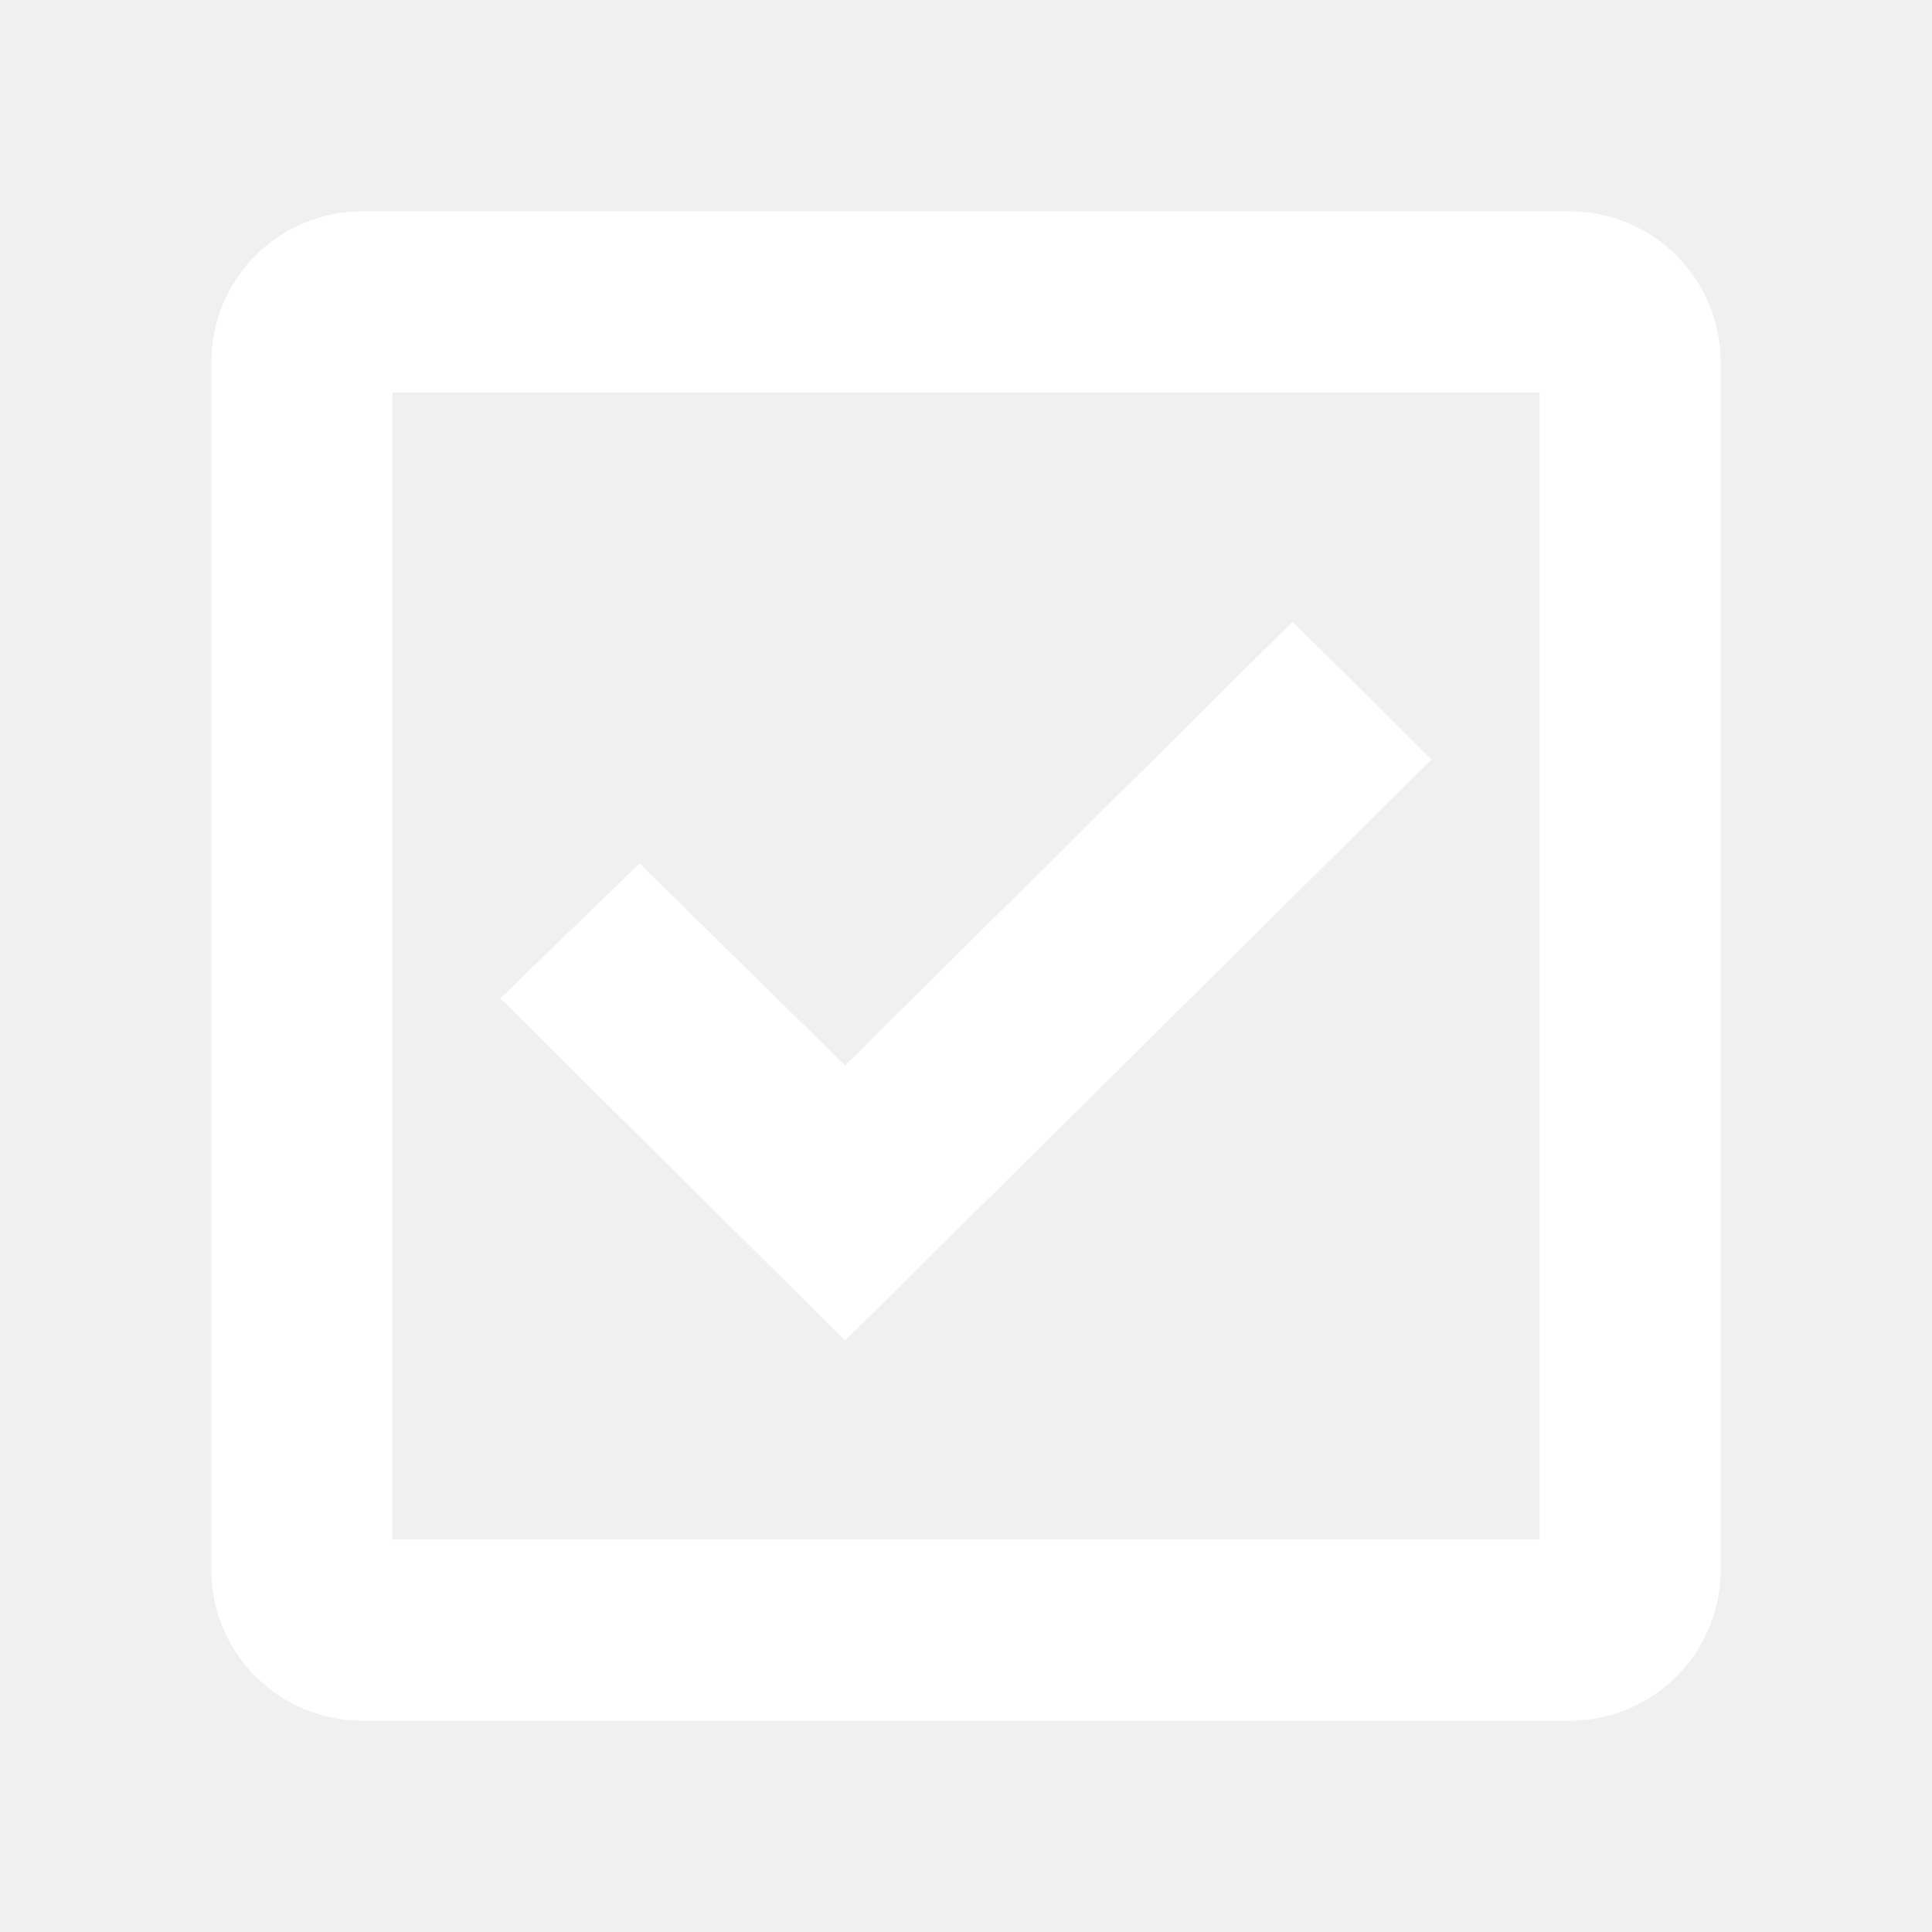
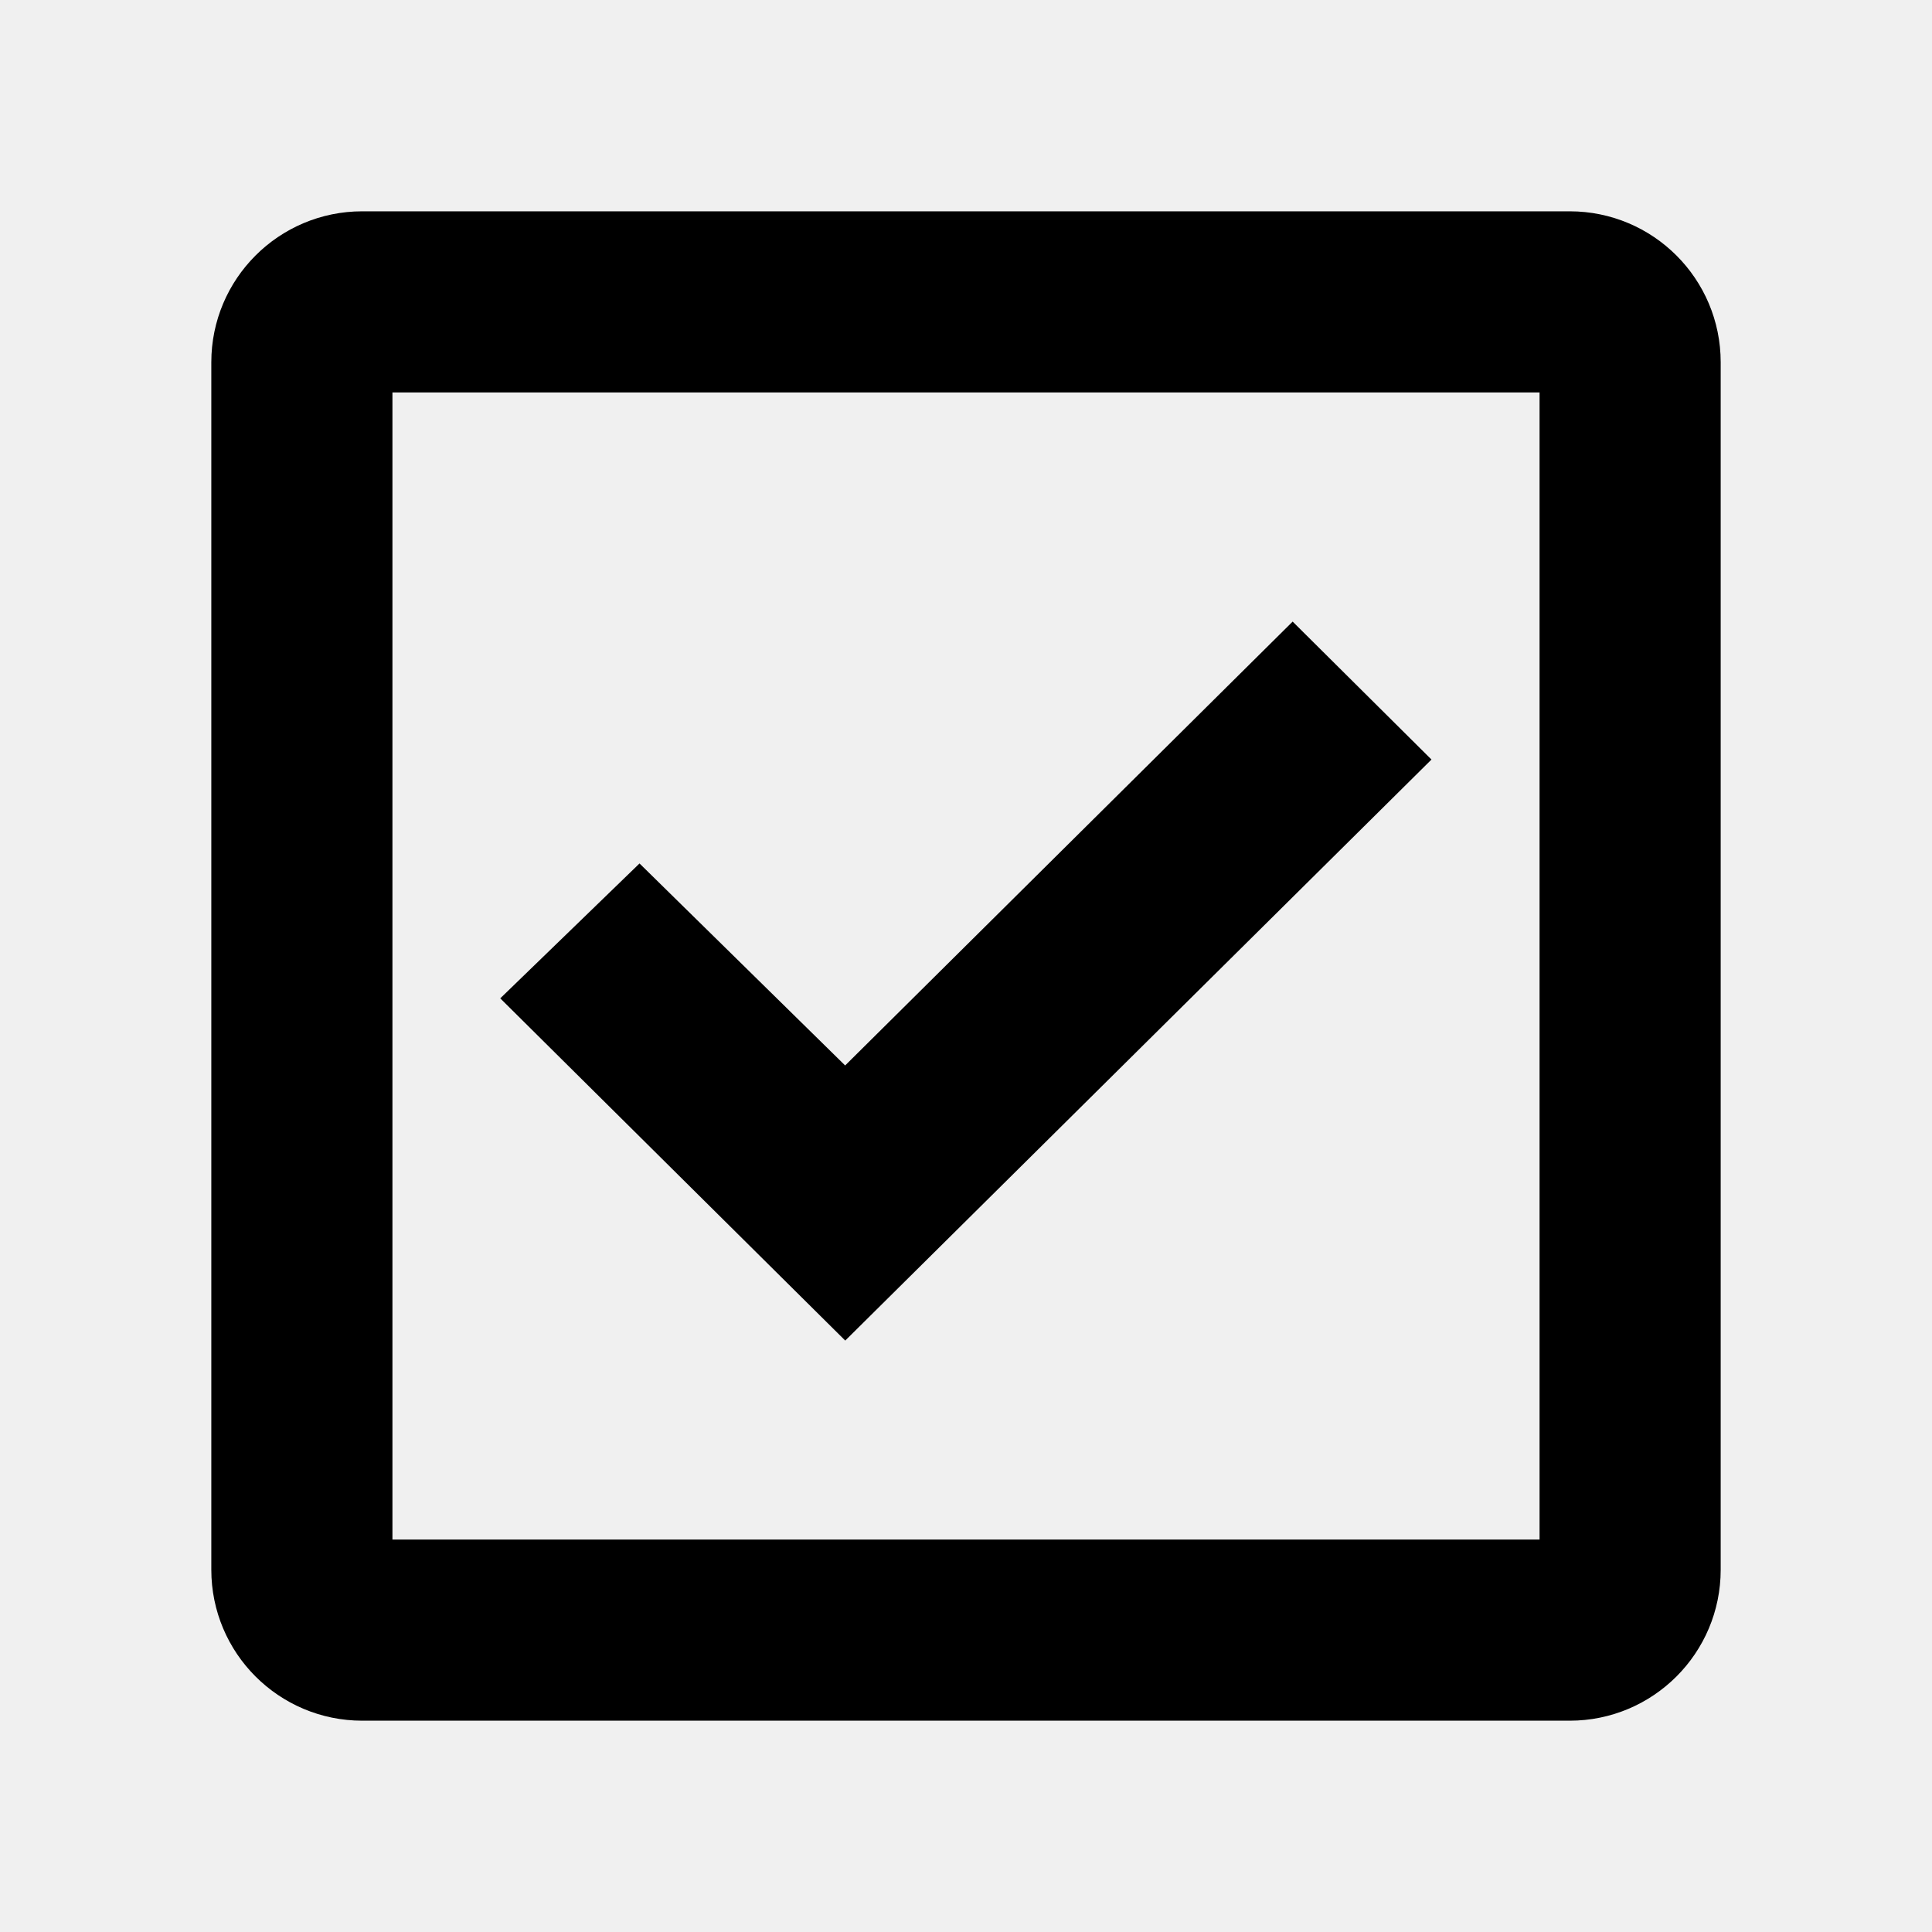
- <svg xmlns="http://www.w3.org/2000/svg" id="icon" viewBox="0 0 32 32">
-   <path stroke="#ffffff" fill="#ffffff" d="M26,4H6A2,2,0,0,0,4,6V26a2,2,0,0,0,2,2H26a2,2,0,0,0,2-2V6A2,2,0,0,0,26,4ZM6,26V6H26V26Z" />
-   <polygon stroke="#ffffff" fill="#ffffff" points="14 21.5 9 16.54 10.59 15 14 18.35 21.41 11 23 12.58 14 21.5" />
+ <svg xmlns="http://www.w3.org/2000/svg" stroke="#000000" fill="#000000" viewBox="0 0 32 32">
+   <path d="M26,4H6A2,2,0,0,0,4,6V26a2,2,0,0,0,2,2H26a2,2,0,0,0,2-2V6A2,2,0,0,0,26,4ZM6,26V6H26V26Z" />
+   <polygon points="14 21.5 9 16.54 10.59 15 14 18.35 21.41 11 23 12.58 14 21.5" />
</svg>
